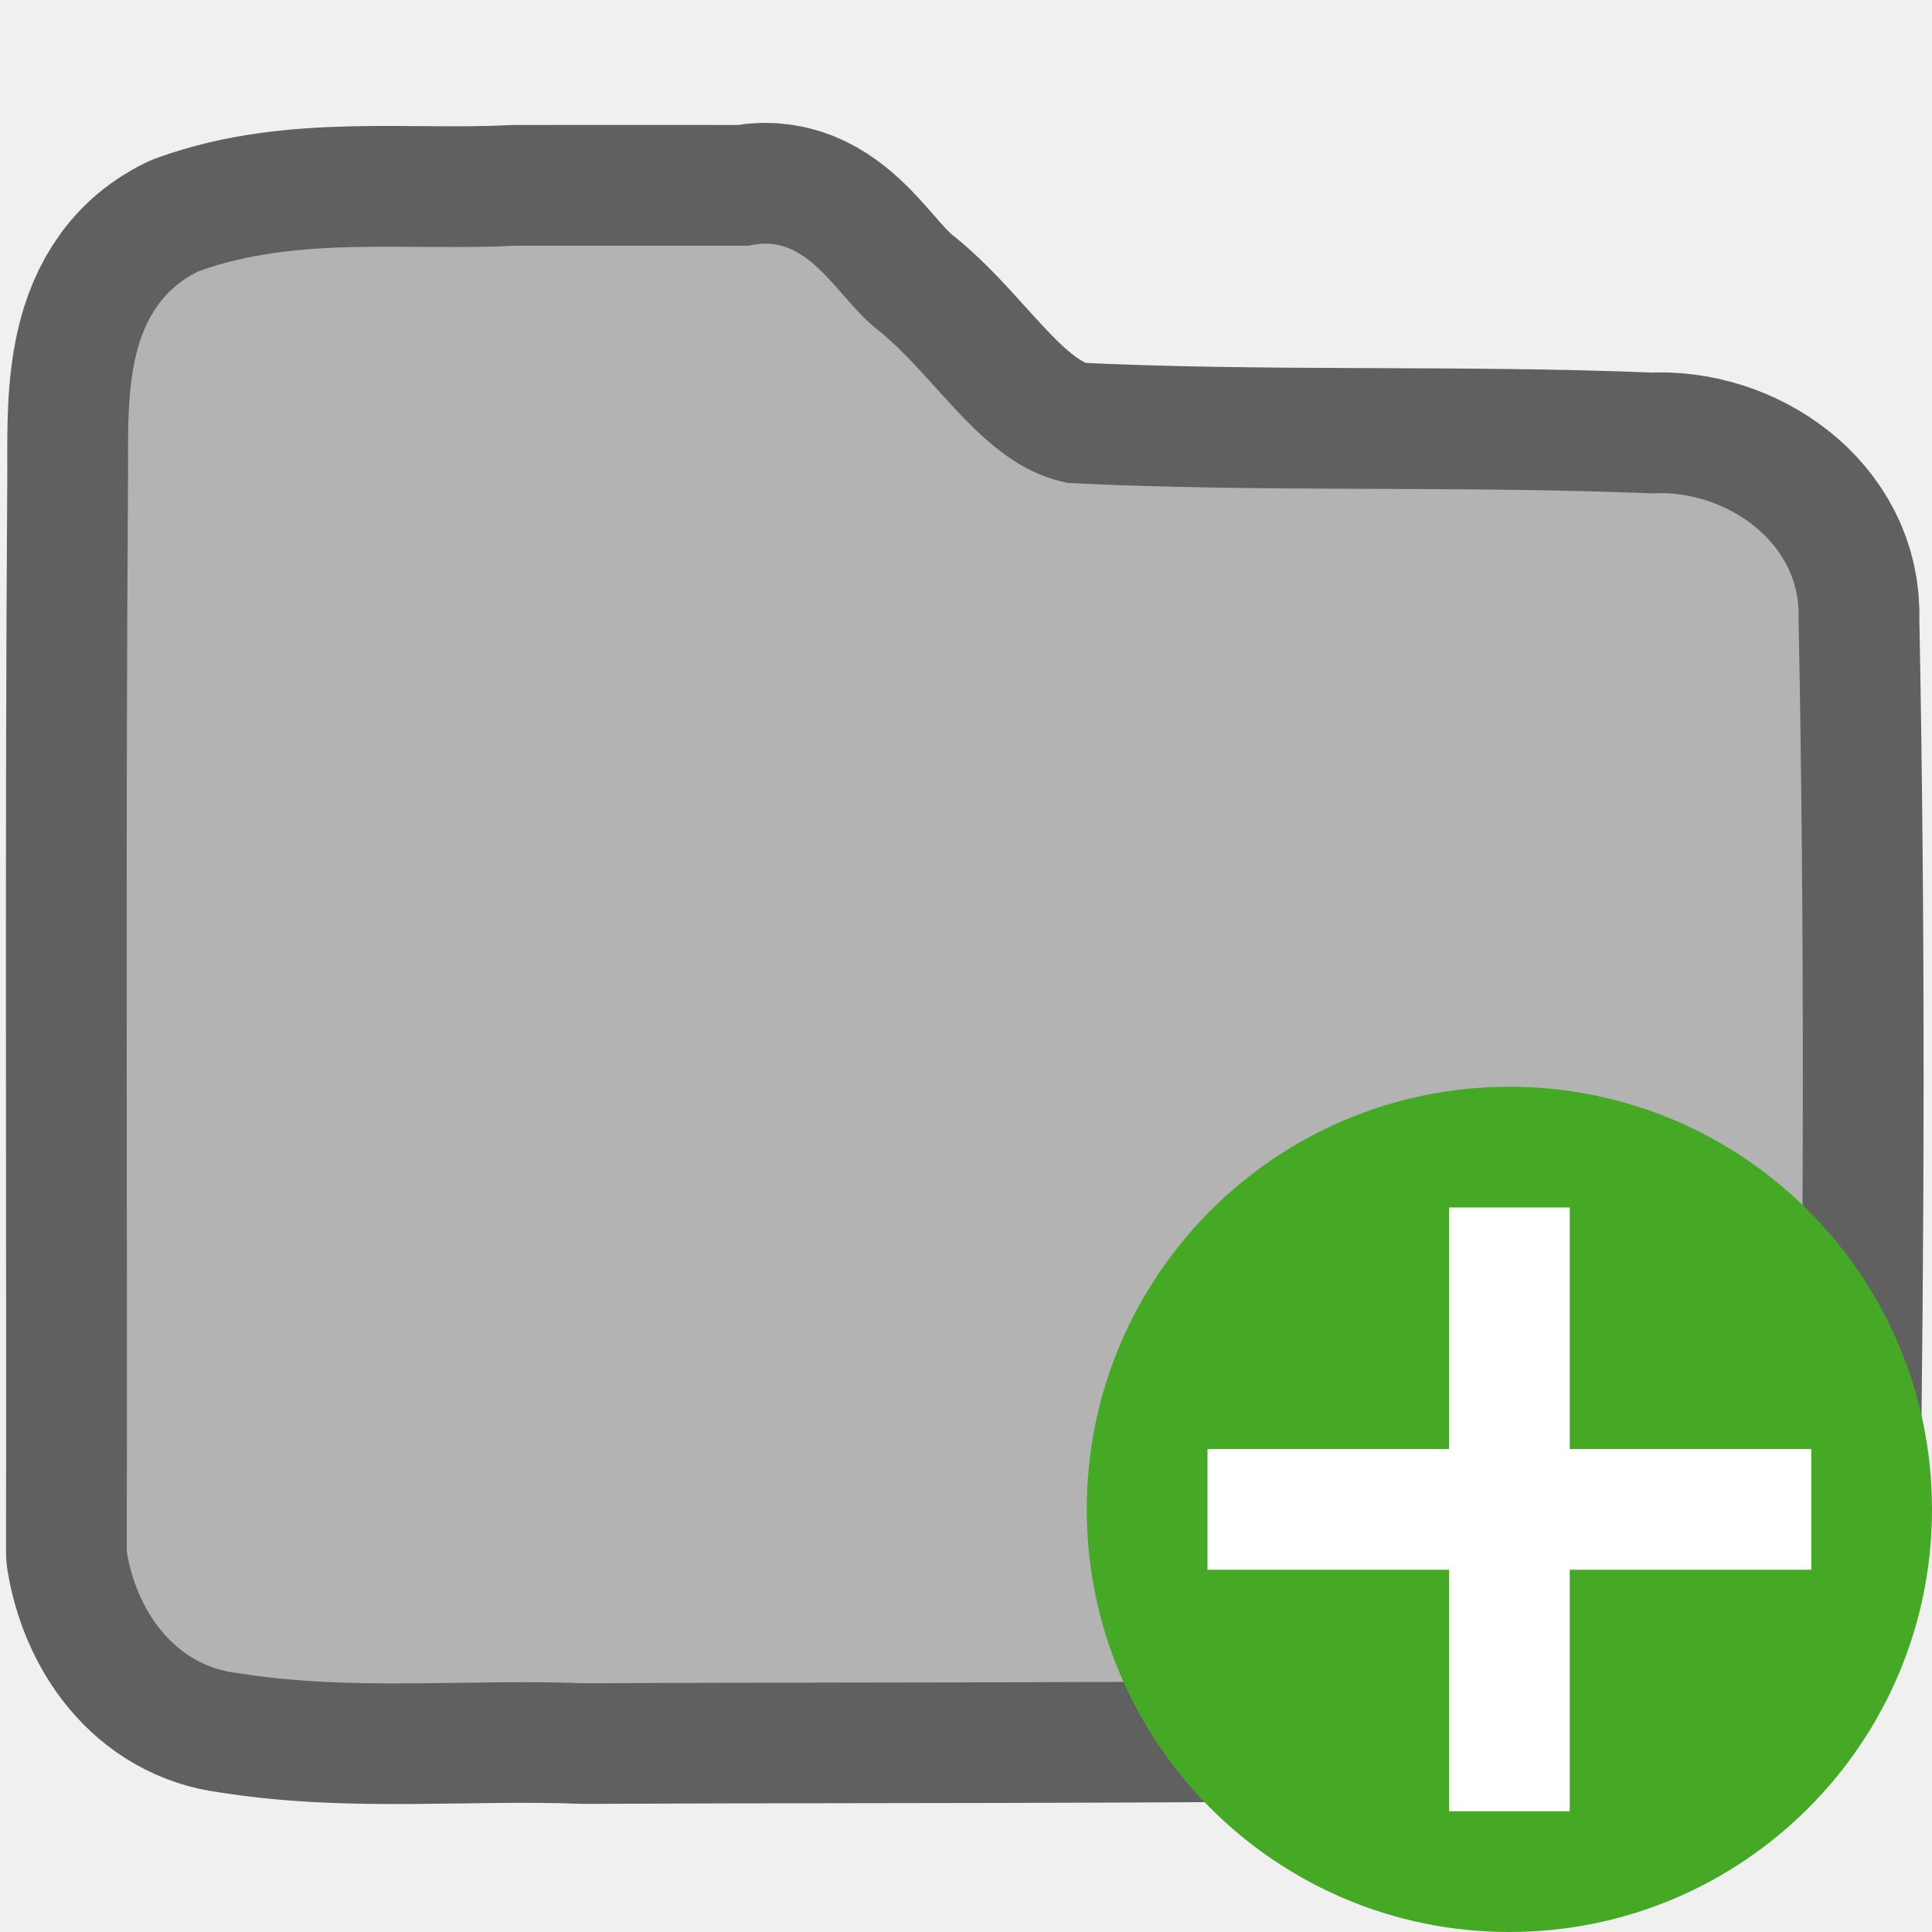
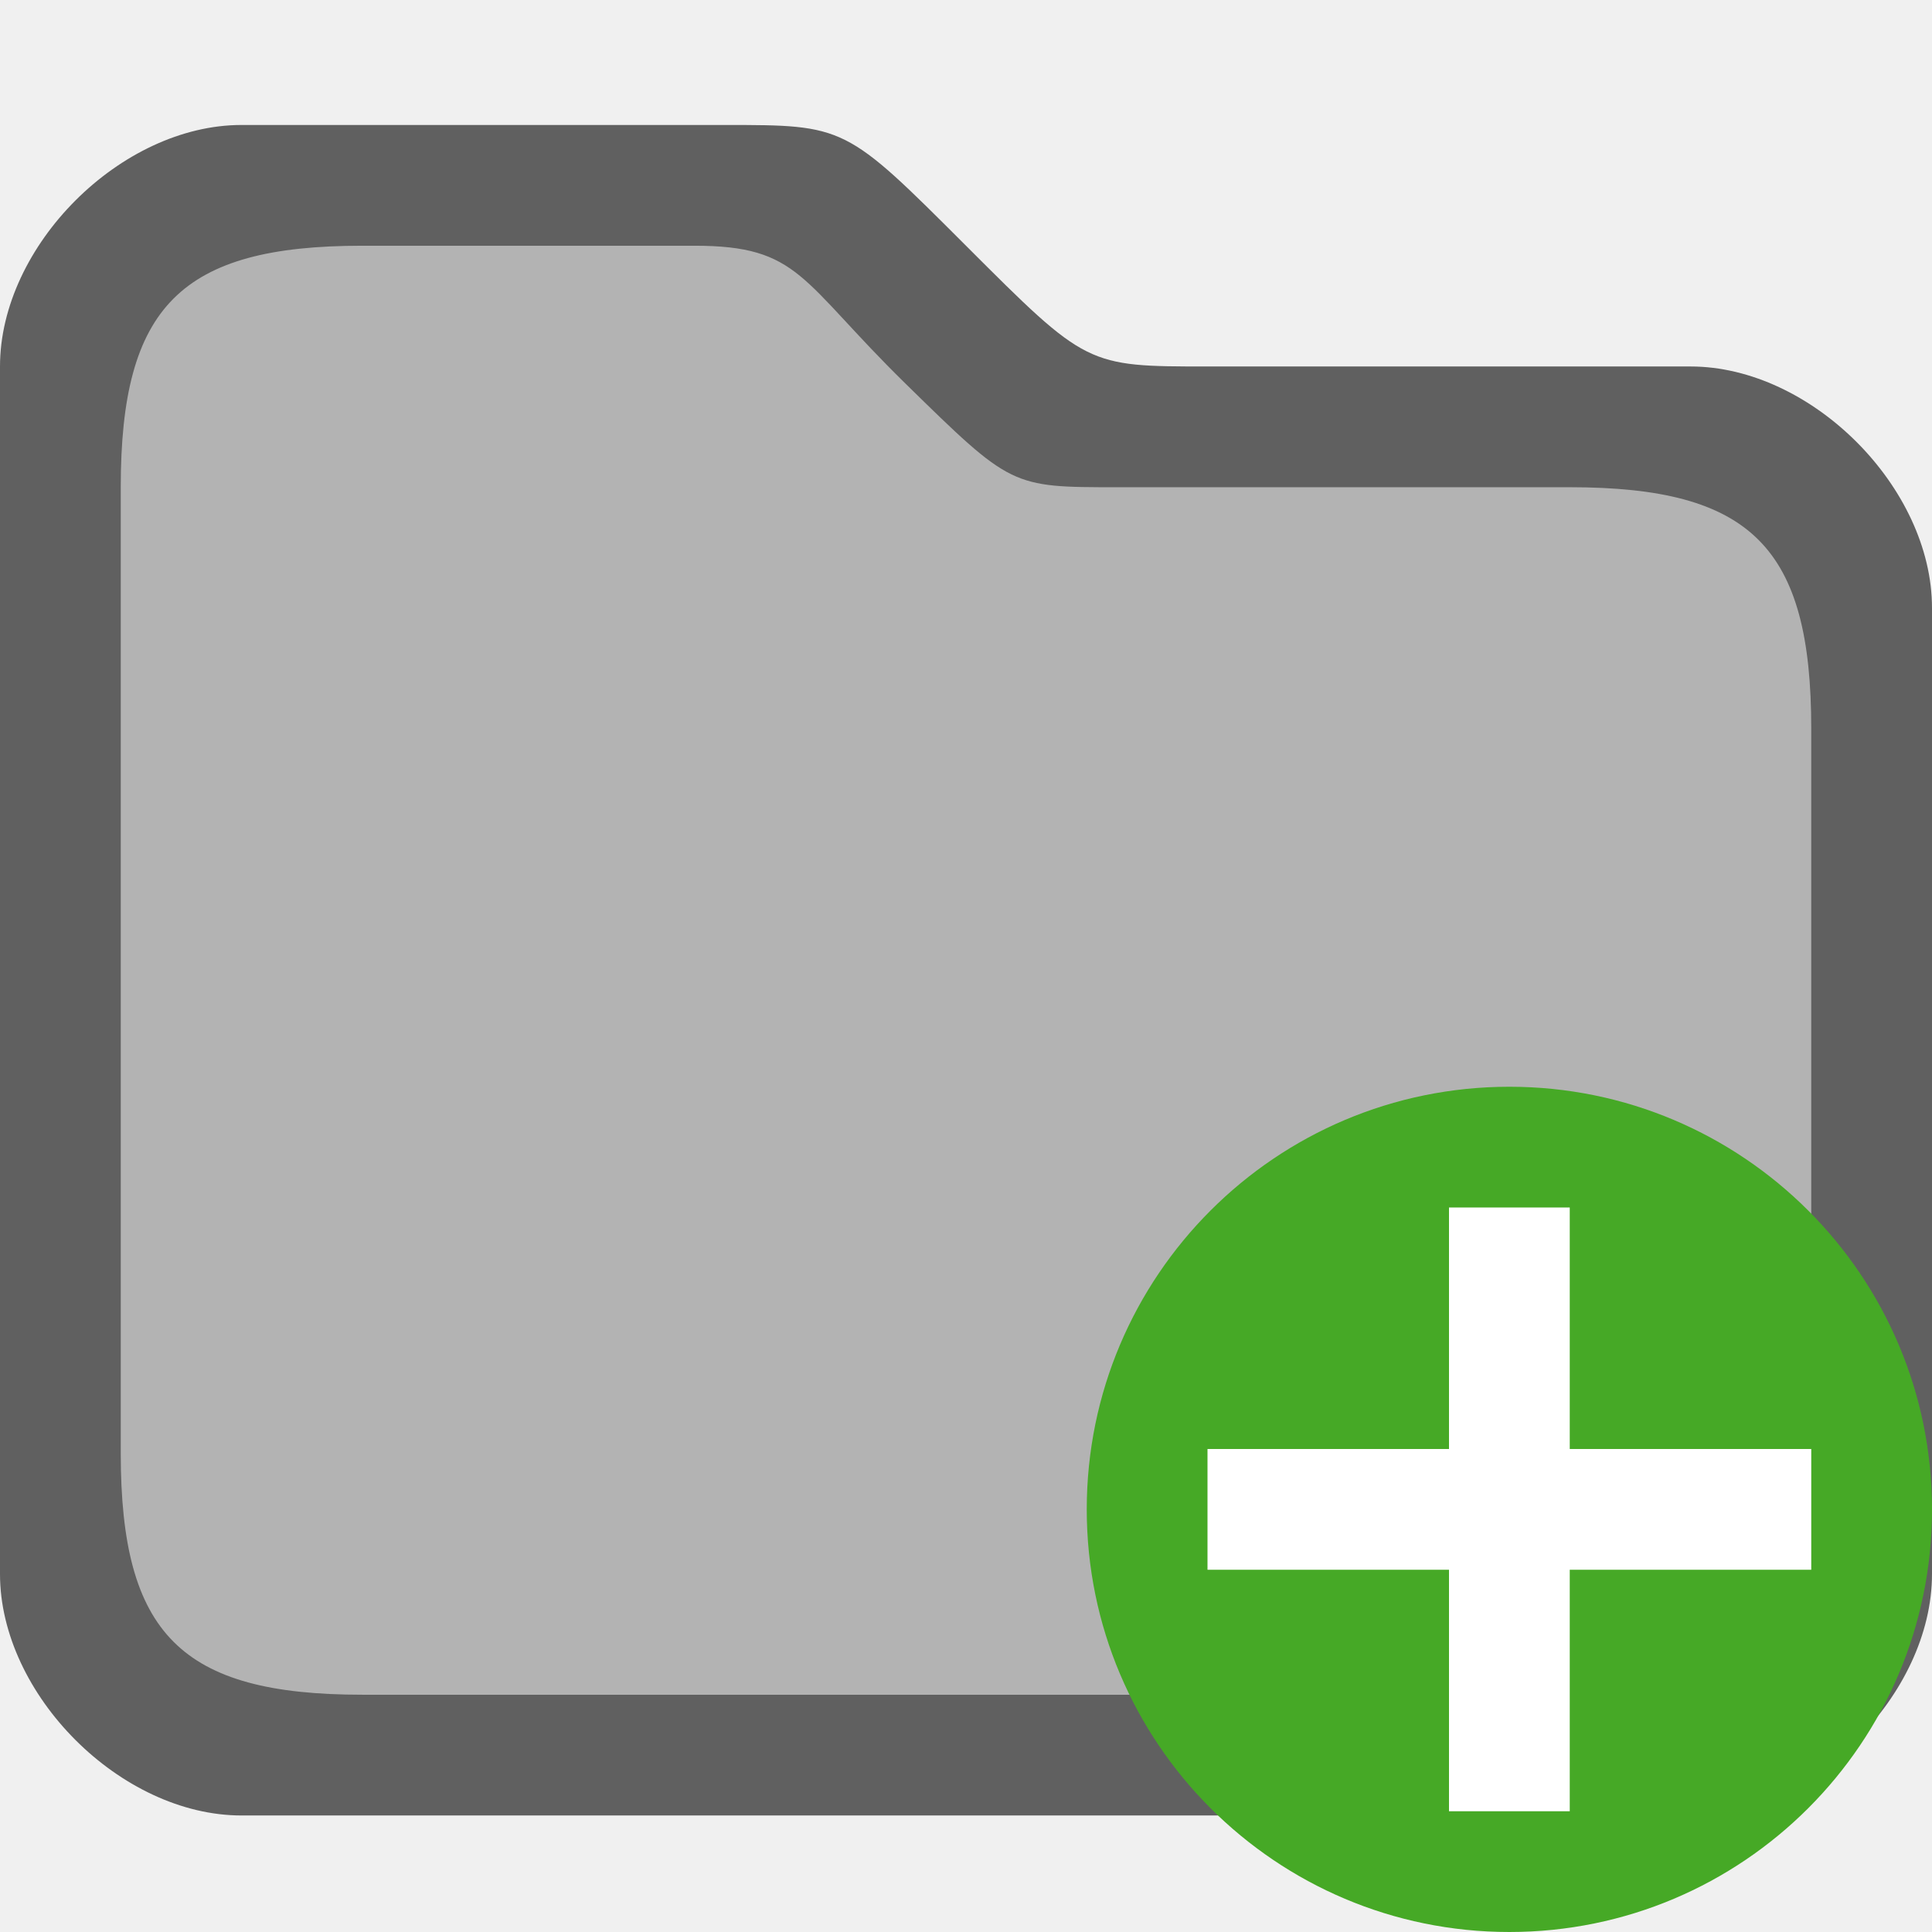
<svg xmlns="http://www.w3.org/2000/svg" height="16" width="16" version="1.1" id="svg1327">
  <defs id="defs1331" />
-   <path style="opacity:0.6;vector-effect:none;fill:#000000;fill-opacity:1;stroke:#000000;stroke-width:2;stroke-linecap:round;stroke-linejoin:round;stroke-miterlimit:4;stroke-dasharray:none;stroke-dashoffset:0;stroke-opacity:1" d="M 4.257,2.035 C 3.388,2.081 2.474,1.947 1.643,2.247 0.991,2.565 1.067,3.396 1.06,4.003 1.04,6.952 1.054,9.901 1.05,12.85 c 0.08,0.482 0.391,0.942 0.912,1.004 0.951,0.154 1.911,0.047 2.875,0.085 3.017,-0.015 6.037,0.012 9.047,-0.081 0.571,0.015 1.07,-0.484 1.015,-1.061 0.039,-2.557 0.046,-5.117 -0.004,-7.674 C 14.921,4.483 14.277,4.05 13.681,4.086 12.084,4.02 10.461,4.08 8.846,4 8.155,3.868 7.792,3.156 7.276,2.737 6.929,2.474 6.706,1.912 6.199,2.035 5.552,2.035 4.904,2.034 4.257,2.035 Z" id="path2064" />
-   <path style="opacity:1;vector-effect:none;fill:#b3b3b3;fill-opacity:1;stroke:none;stroke-width:0.125;stroke-linecap:round;stroke-linejoin:round;stroke-miterlimit:4;stroke-dasharray:none;stroke-dashoffset:0;stroke-opacity:1" d="M 4.257,2.035 C 3.388,2.081 2.474,1.947 1.643,2.247 0.991,2.565 1.067,3.396 1.06,4.003 c -0.02,2.949 -0.005,5.898 -0.01,8.848 0.08,0.482 0.391,0.942 0.912,1.004 0.951,0.154 1.911,0.047 2.875,0.085 3.017,-0.015 6.037,0.012 9.047,-0.081 0.571,0.015 1.07,-0.484 1.015,-1.061 0.039,-2.557 0.046,-5.117 -0.004,-7.674 C 14.921,4.483 14.277,4.05 13.681,4.086 12.084,4.02 10.461,4.08 8.846,4 8.155,3.868 7.792,3.156 7.276,2.737 6.929,2.474 6.706,1.912 6.199,2.035 5.552,2.035 4.904,2.034 4.257,2.035 Z" id="path2064-7" />
+   <path style="opacity:0.6;fill:#000000;fill-opacity:1;stroke:none;stroke-width:1px;stroke-linecap:butt;stroke-linejoin:miter;stroke-opacity:1" d="m -2e-7,13.035 v -10 c 0,-1 1,-2 2,-2 h 4 c 1,0 1,0 2,1 1,1 1,1 2,1 h 4 c 1,0 2,1 2,2 v 8 c 0,1 -1,2 -2,2 H 2 c -1,0 -2,-1 -2,-2 z" id="path819" />
+   <path id="path823" d="m 1,12.035 v -8 c 0,-1.497 0.497,-2 2,-2 h 2.75 c 0.875,0 0.875,0.286 1.75,1.143 0.875,0.857 0.875,0.857 1.75,0.857 H 13 c 1.504,0 2,0.498 2,2 v 6 c 0,1.498 -0.5,2 -2,2 H 3 c -1.5,0 -2,-0.502 -2,-2 z" style="opacity:1;fill:#b3b3b3;fill-opacity:1;stroke:none;stroke-width:0.866px;stroke-linecap:butt;stroke-linejoin:miter;stroke-opacity:1" />
  <circle style="opacity:1;vector-effect:none;fill:#46a926;fill-opacity:1;stroke:none;stroke-width:3.5;stroke-linecap:butt;stroke-linejoin:round;stroke-miterlimit:4;stroke-dasharray:none;stroke-dashoffset:0;stroke-opacity:1" id="path2644" cy="12.5" cx="12.5" r="3.5" />
  <path id="path1063" overflow="visible" font-weight="400" style="color:#000000;font-weight:400;line-height:normal;font-family:sans-serif;text-indent:0;text-align:start;text-decoration:none;text-decoration-line:none;text-decoration-style:solid;text-decoration-color:#000000;text-transform:none;white-space:normal;overflow:visible;isolation:auto;mix-blend-mode:normal;fill:#ffffff;fill-opacity:1;marker:none" d="m 12,10 v 2 h -2 v 1 h 2 v 2 h 1 v -2 h 2 v -1 h -2 v -2 z" />
</svg>
